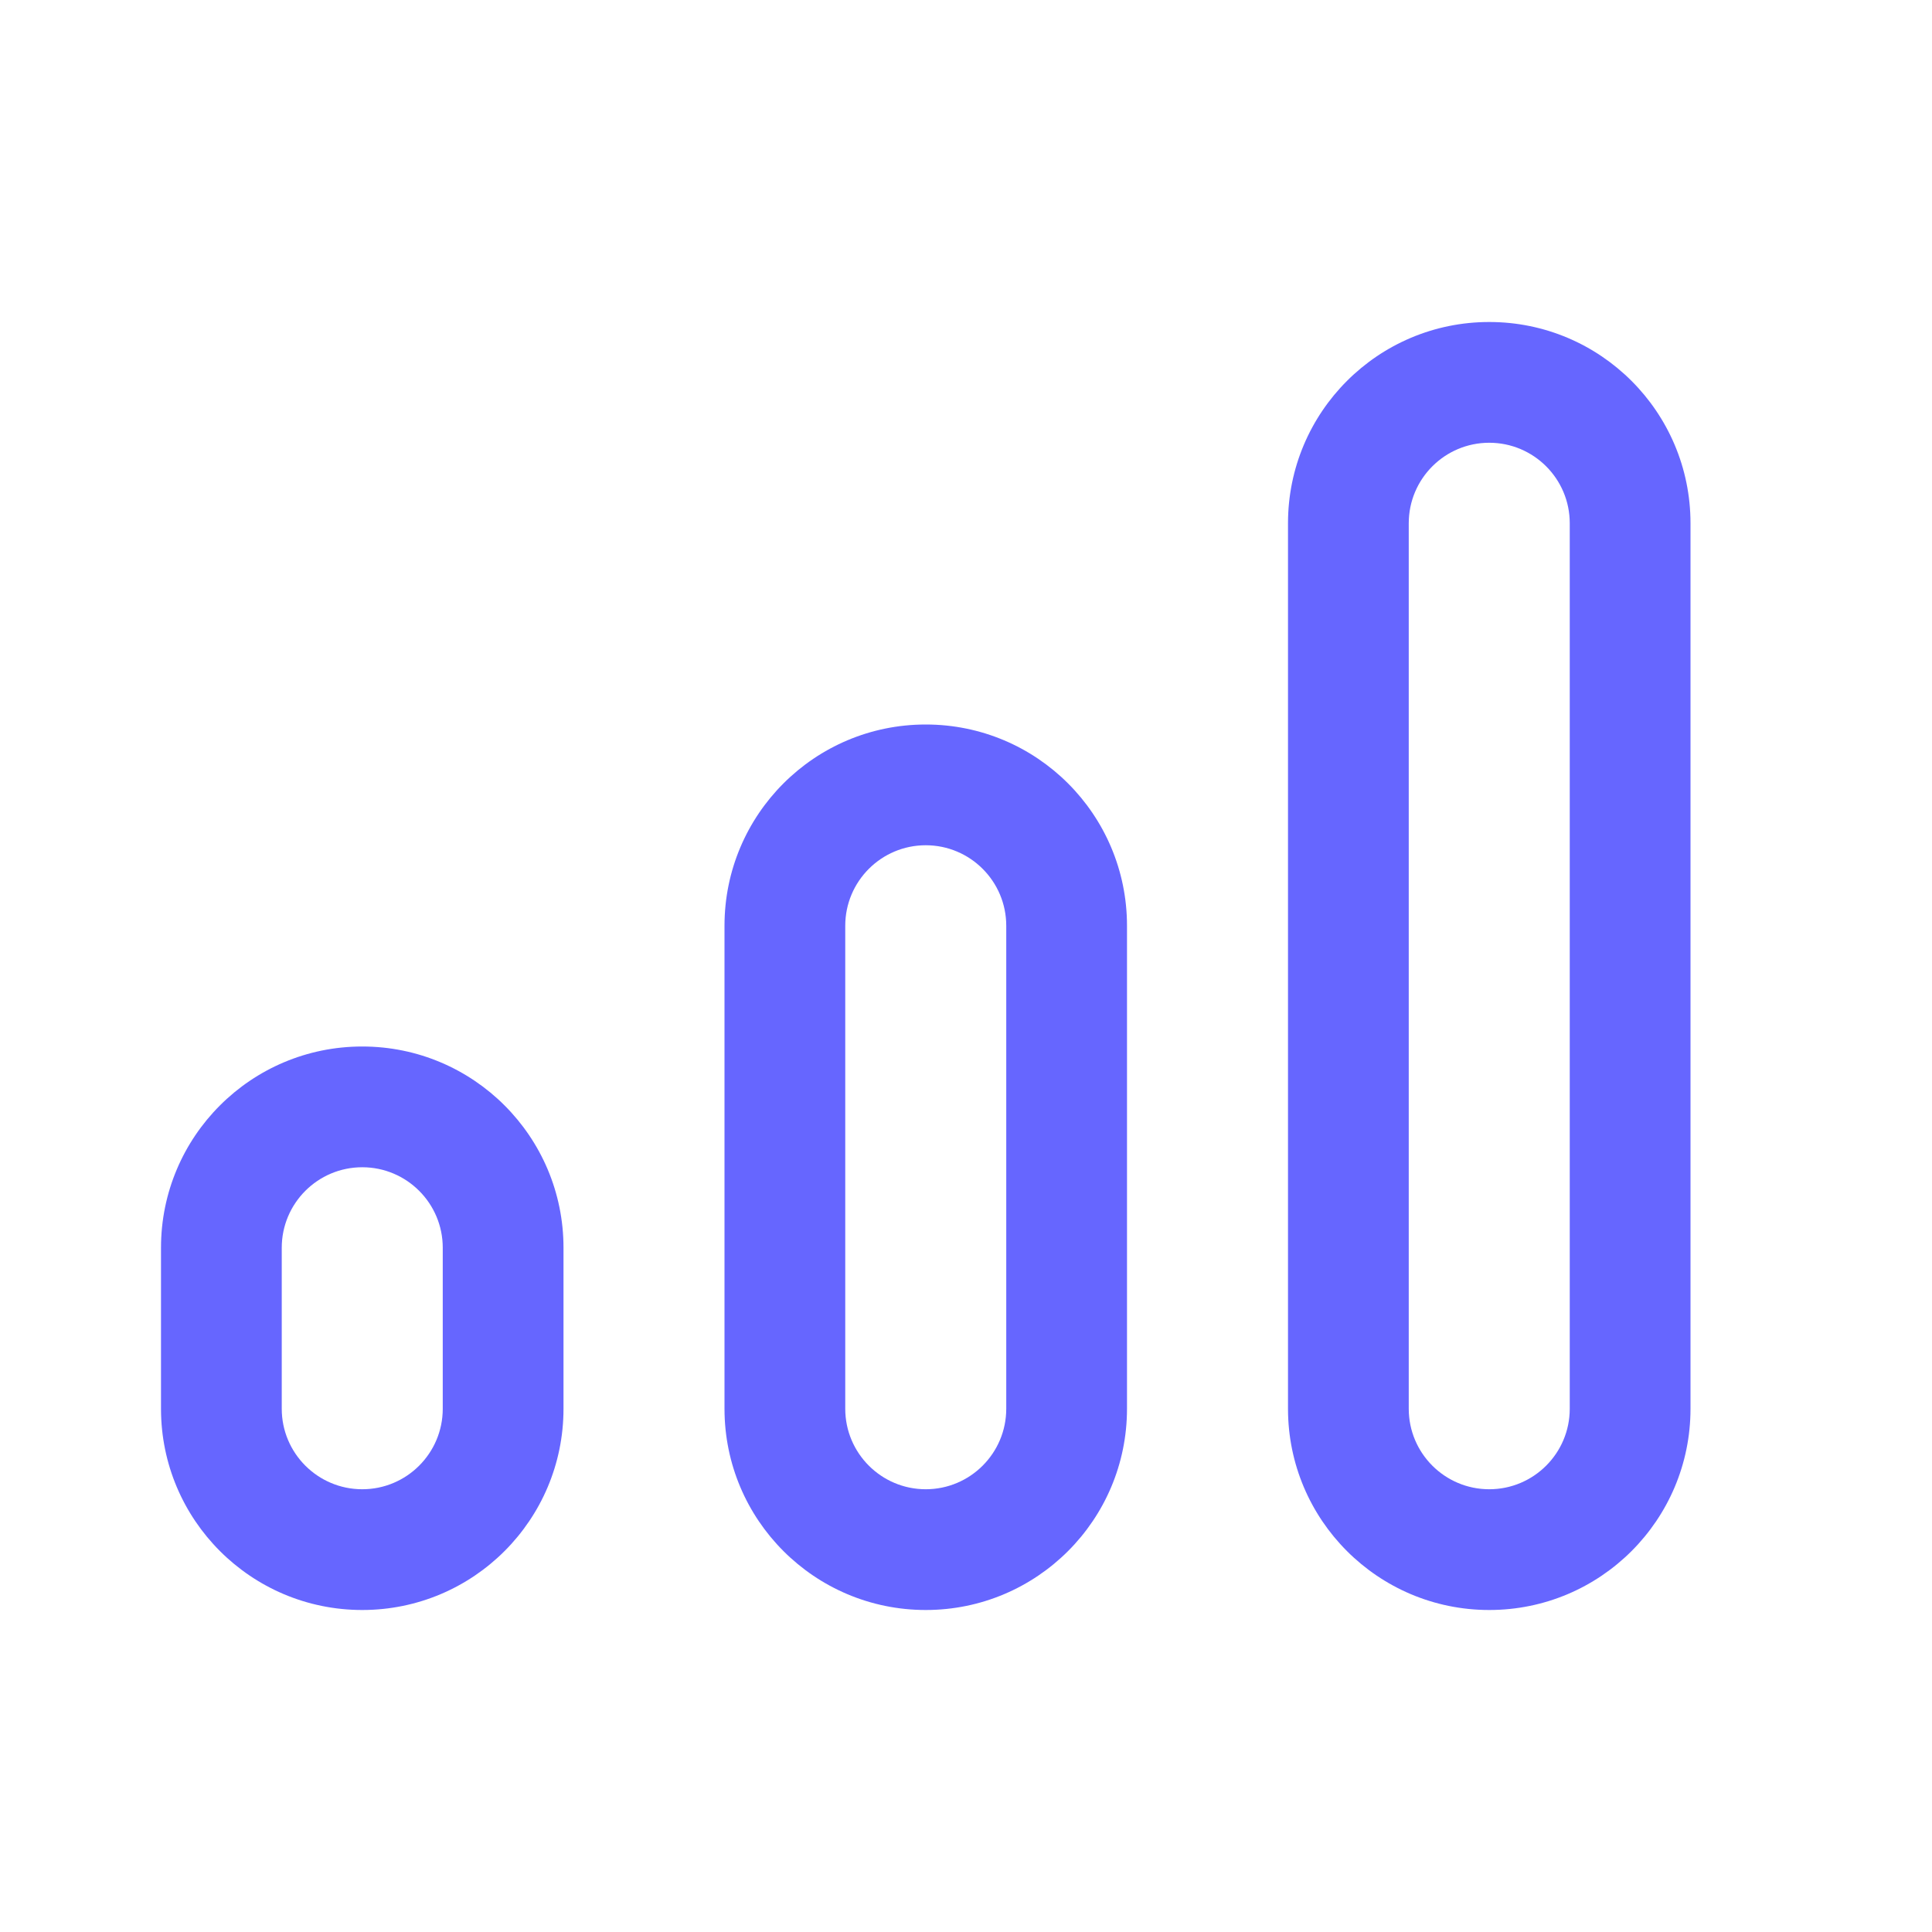
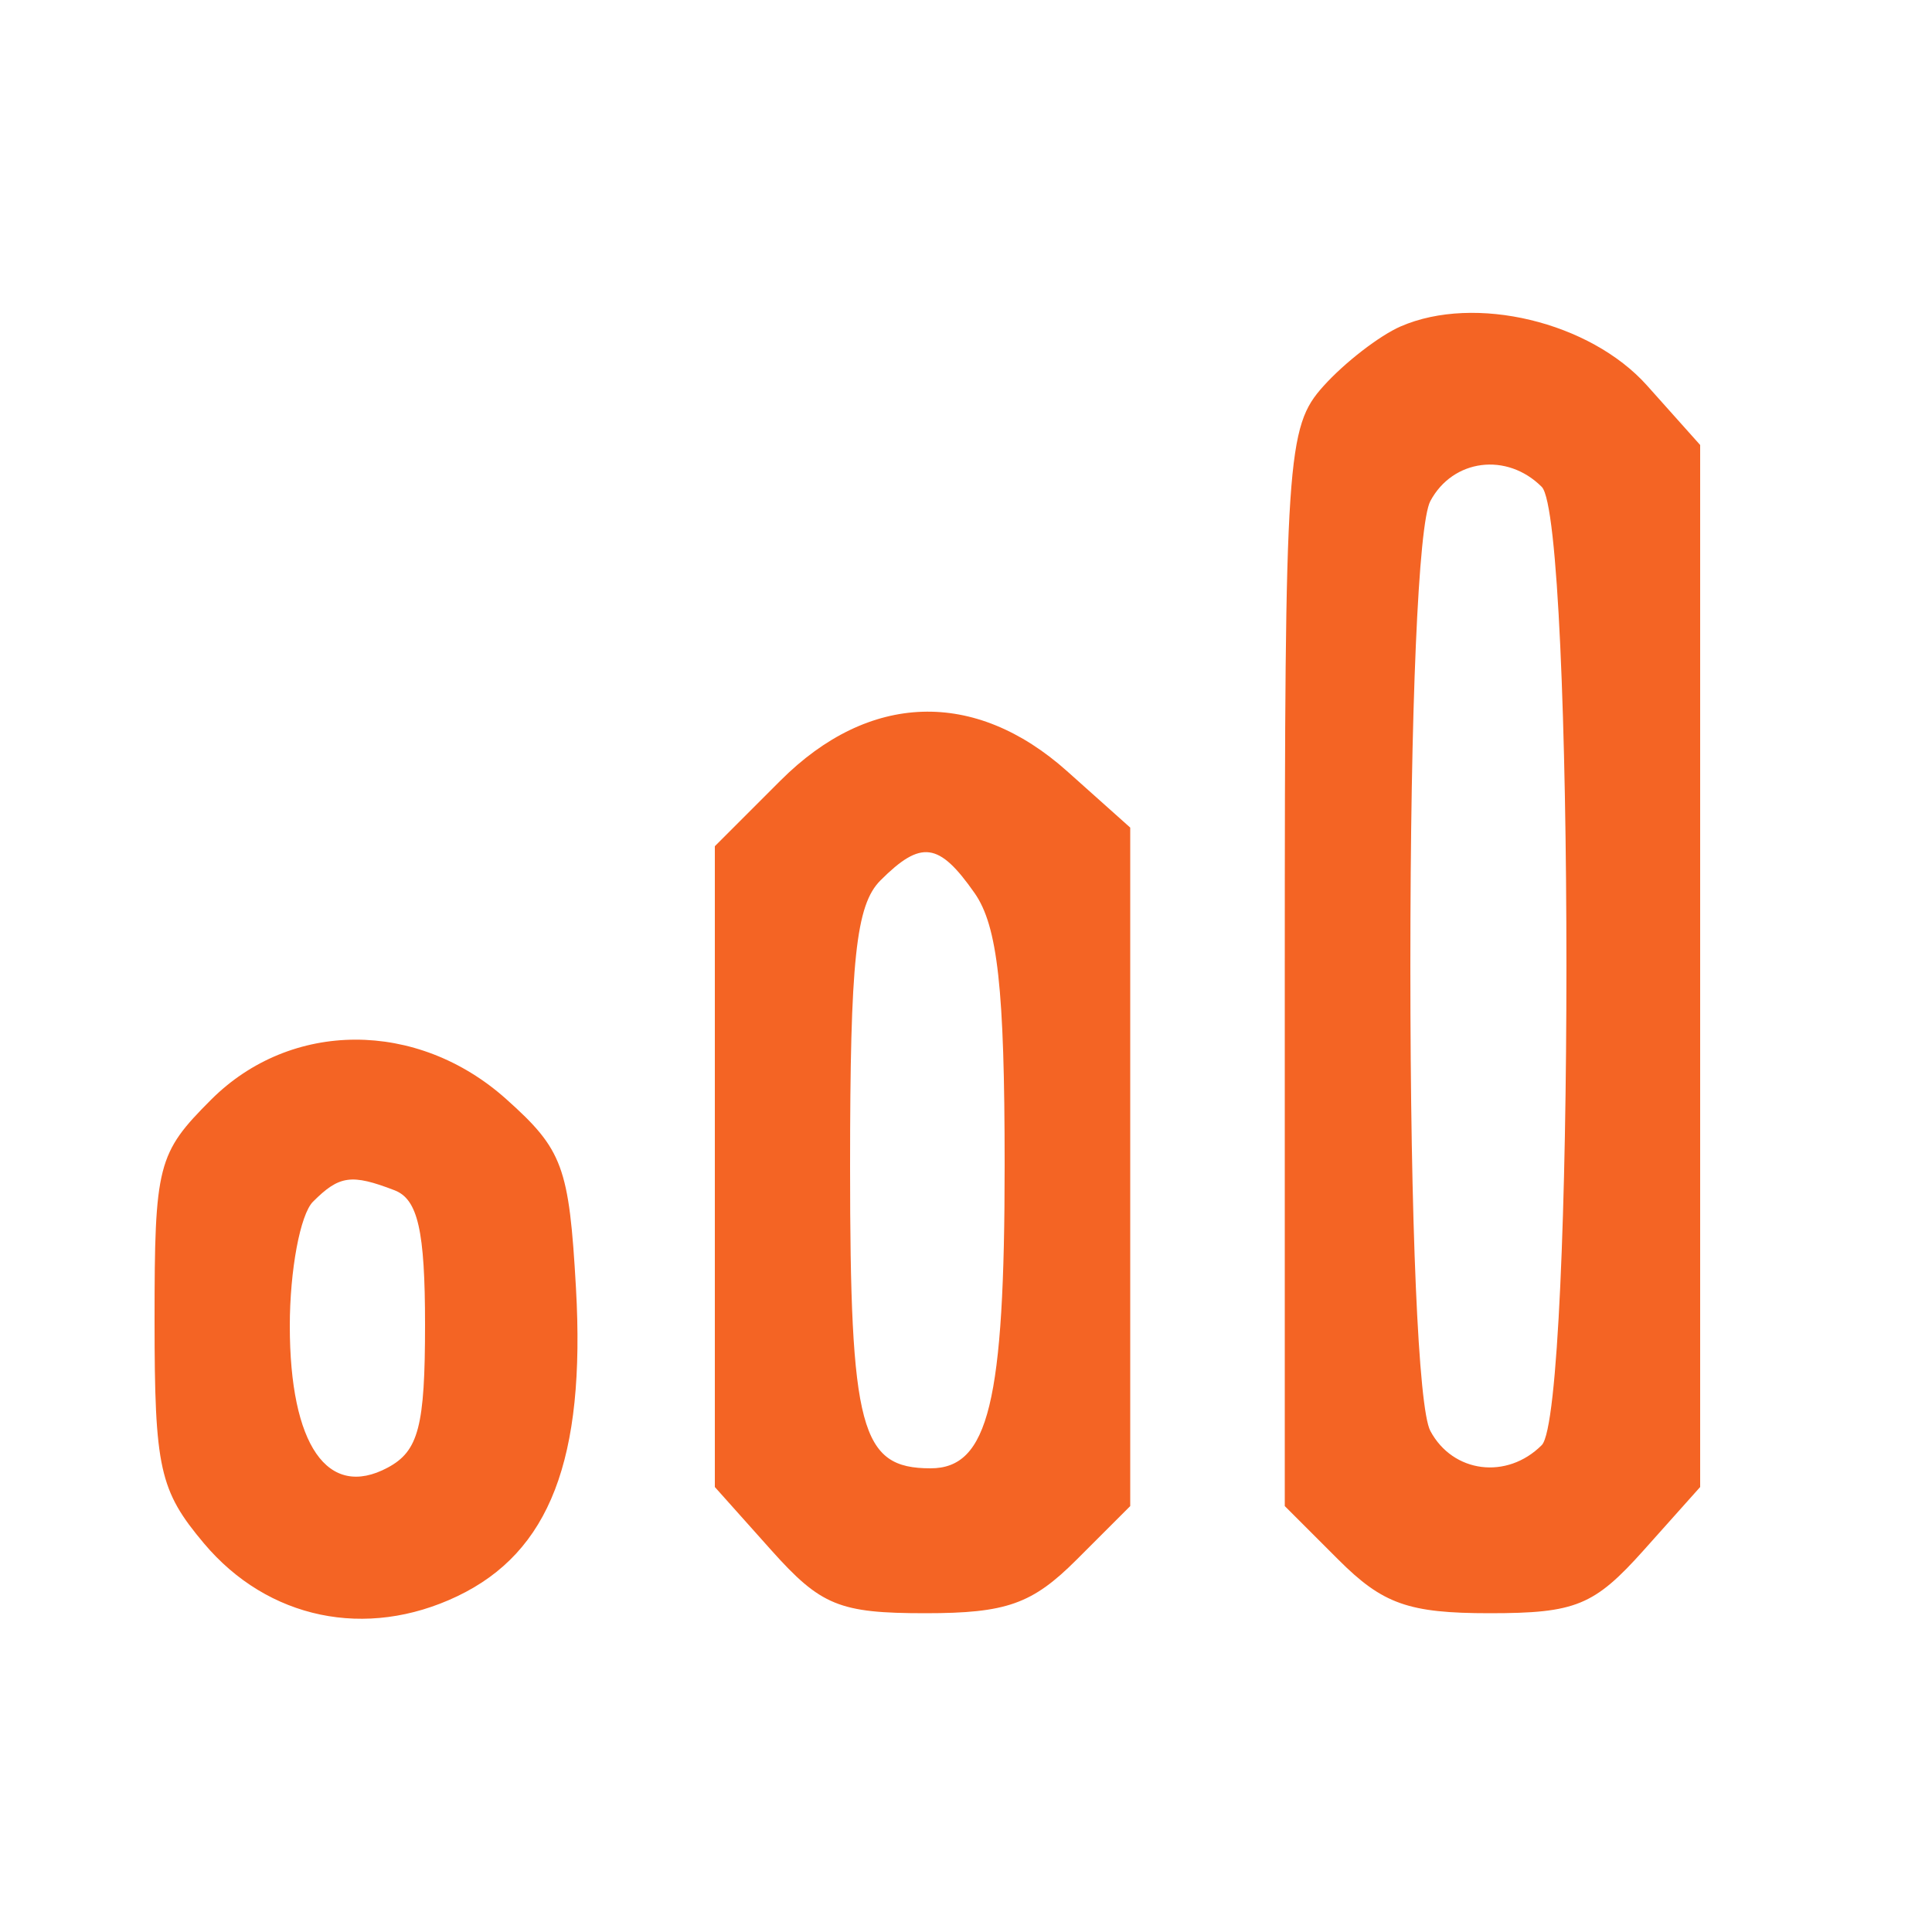
- <svg xmlns="http://www.w3.org/2000/svg" width="24" height="24" viewBox="0 0 24 24" fill="none">
-   <path fill-rule="evenodd" clip-rule="evenodd" d="M19.5 6.5V17.5C19.5 18.052 19.052 18.5 18.5 18.5C17.948 18.5 17.5 18.052 17.5 17.5V6.5C17.5 5.948 17.948 5.5 18.5 5.5C19.052 5.5 19.5 5.948 19.5 6.5ZM16 6.5C16 5.119 17.119 4 18.5 4C19.881 4 21 5.119 21 6.5V17.5C21 18.881 19.881 20 18.5 20C17.119 20 16 18.881 16 17.5V6.5ZM12.5 11.5C12.5 10.948 12.052 10.5 11.5 10.5C10.948 10.5 10.5 10.948 10.5 11.5V17.5C10.5 18.052 10.948 18.5 11.5 18.5C12.052 18.5 12.5 18.052 12.5 17.5V11.5ZM11.5 9C10.119 9 9 10.119 9 11.5V17.5C9 18.881 10.119 20 11.5 20C12.881 20 14 18.881 14 17.5V11.5C14 10.119 12.881 9 11.5 9ZM5.5 17.5V15.5C5.5 14.948 5.052 14.5 4.5 14.5C3.948 14.5 3.5 14.948 3.5 15.5V17.5C3.5 18.052 3.948 18.5 4.5 18.5C5.052 18.5 5.5 18.052 5.5 17.5ZM4.5 13C3.119 13 2 14.119 2 15.5V17.5C2 18.881 3.119 20 4.5 20C5.881 20 7 18.881 7 17.5V15.5C7 14.119 5.881 13 4.5 13Z" fill="#6666FF" />
+ <svg xmlns="http://www.w3.org/2000/svg" width="100" height="100" viewBox="0 0 100 100" version="1.1">
+   <path d="" stroke="none" fill="#f86424" fill-rule="evenodd" />
+   <path d="M 72.500 16.894 C 71.400 17.373, 69.600 18.764, 68.500 19.987 C 66.601 22.098, 66.500 23.618, 66.500 50.082 L 66.500 77.955 69.273 80.727 C 71.572 83.027, 72.909 83.500, 77.105 83.500 C 81.555 83.500, 82.515 83.107, 85.082 80.234 L 88 76.968 88 50 L 88 23.032 85.250 19.954 C 82.302 16.655, 76.340 15.224, 72.500 16.894 M 74.035 25.934 C 73.411 27.100, 73 36.657, 73 50 C 73 63.343, 73.411 72.900, 74.035 74.066 C 75.202 76.246, 77.998 76.602, 79.800 74.800 C 81.504 73.096, 81.504 26.904, 79.800 25.200 C 77.998 23.398, 75.202 23.754, 74.035 25.934 M 40.400 40.400 L 37 43.800 37 60.384 L 37 76.968 39.918 80.234 C 42.485 83.107, 43.445 83.500, 47.895 83.500 C 52.091 83.500, 53.428 83.027, 55.727 80.727 L 58.500 77.955 58.500 60.395 L 58.500 42.836 55.234 39.918 C 50.452 35.645, 44.977 35.823, 40.400 40.400 M 45.571 45.571 C 44.301 46.842, 44 49.679, 44 60.371 C 44 73.998, 44.534 76, 48.165 76 C 51.164 76, 52 72.577, 52 60.288 C 52 51.188, 51.639 47.930, 50.443 46.223 C 48.598 43.588, 47.678 43.465, 45.571 45.571 M 10.923 56.923 C 8.151 59.695, 8 60.285, 8 68.346 C 8 76.008, 8.253 77.147, 10.560 79.889 C 13.861 83.811, 18.948 84.872, 23.667 82.622 C 28.455 80.338, 30.312 75.521, 29.812 66.673 C 29.456 60.381, 29.134 59.509, 26.195 56.883 C 21.596 52.774, 15.055 52.791, 10.923 56.923 M 16.200 62.200 C 15.540 62.860, 15 65.753, 15 68.629 C 15 74.794, 16.958 77.628, 20.069 75.963 C 21.666 75.108, 22 73.830, 22 68.572 C 22 63.697, 21.631 62.072, 20.418 61.607 C 18.186 60.750, 17.562 60.838, 16.200 62.200" stroke="none" fill="#f46424" fill-rule="evenodd" />
</svg>
